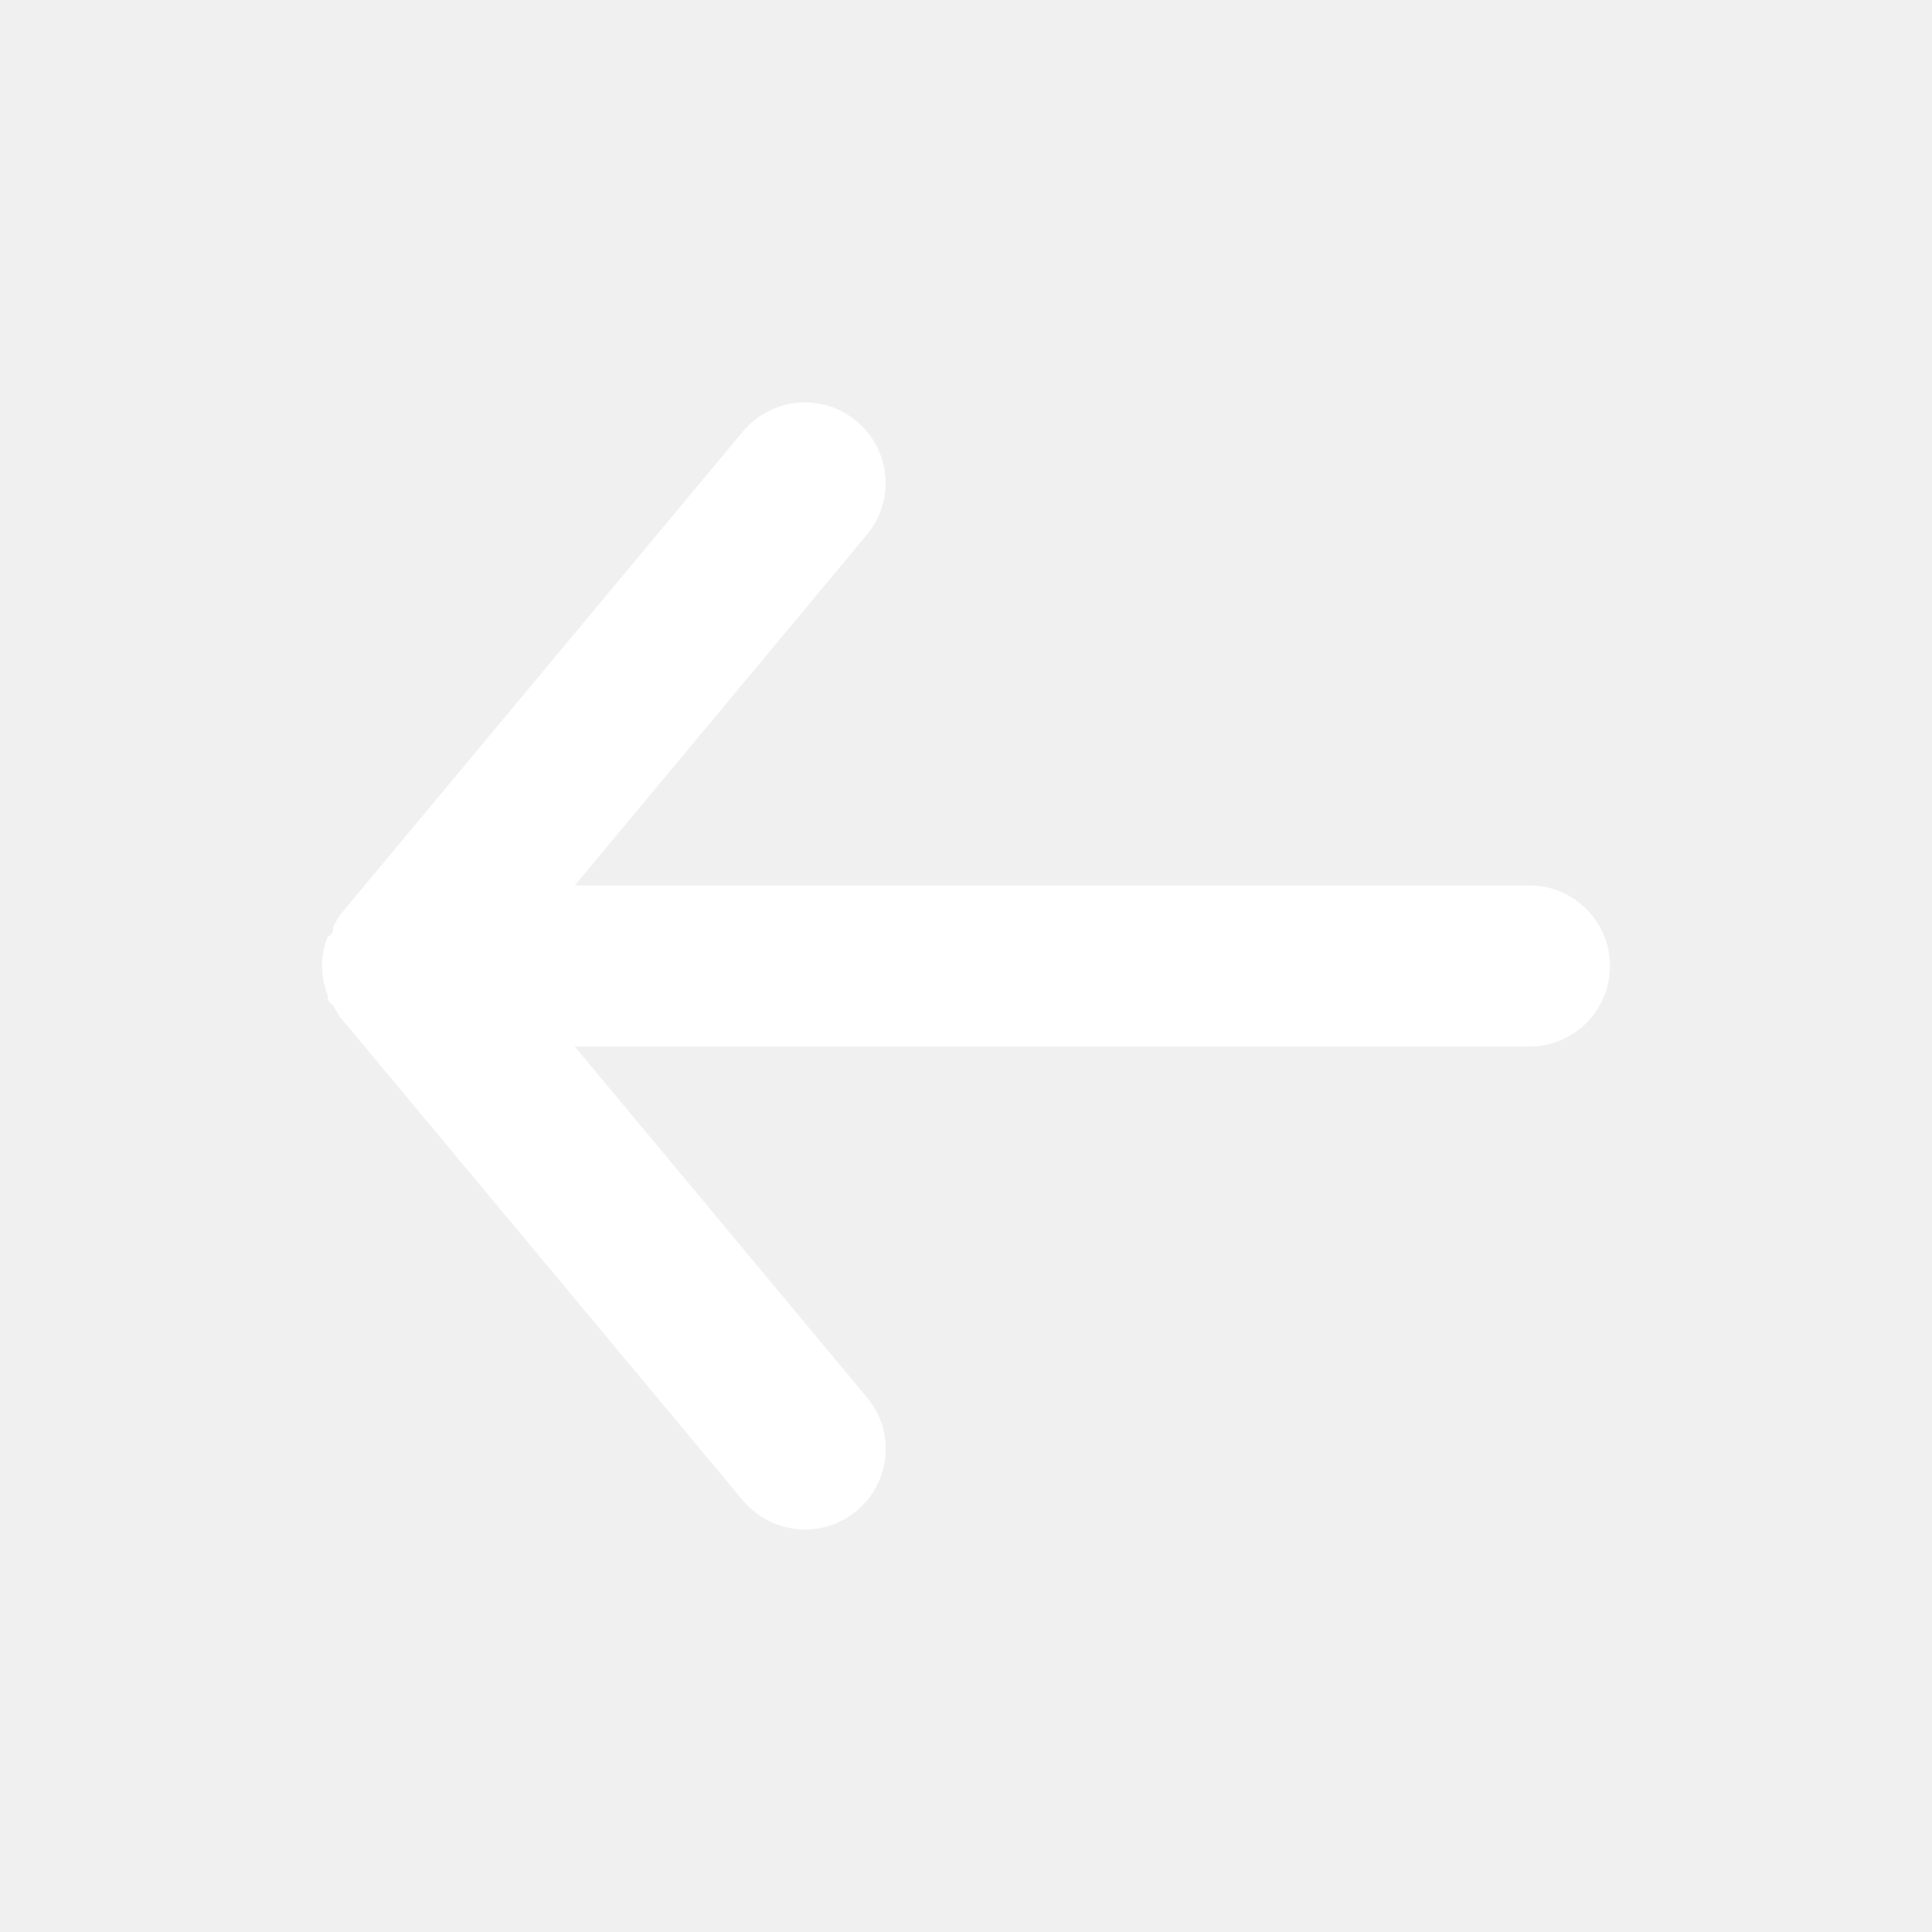
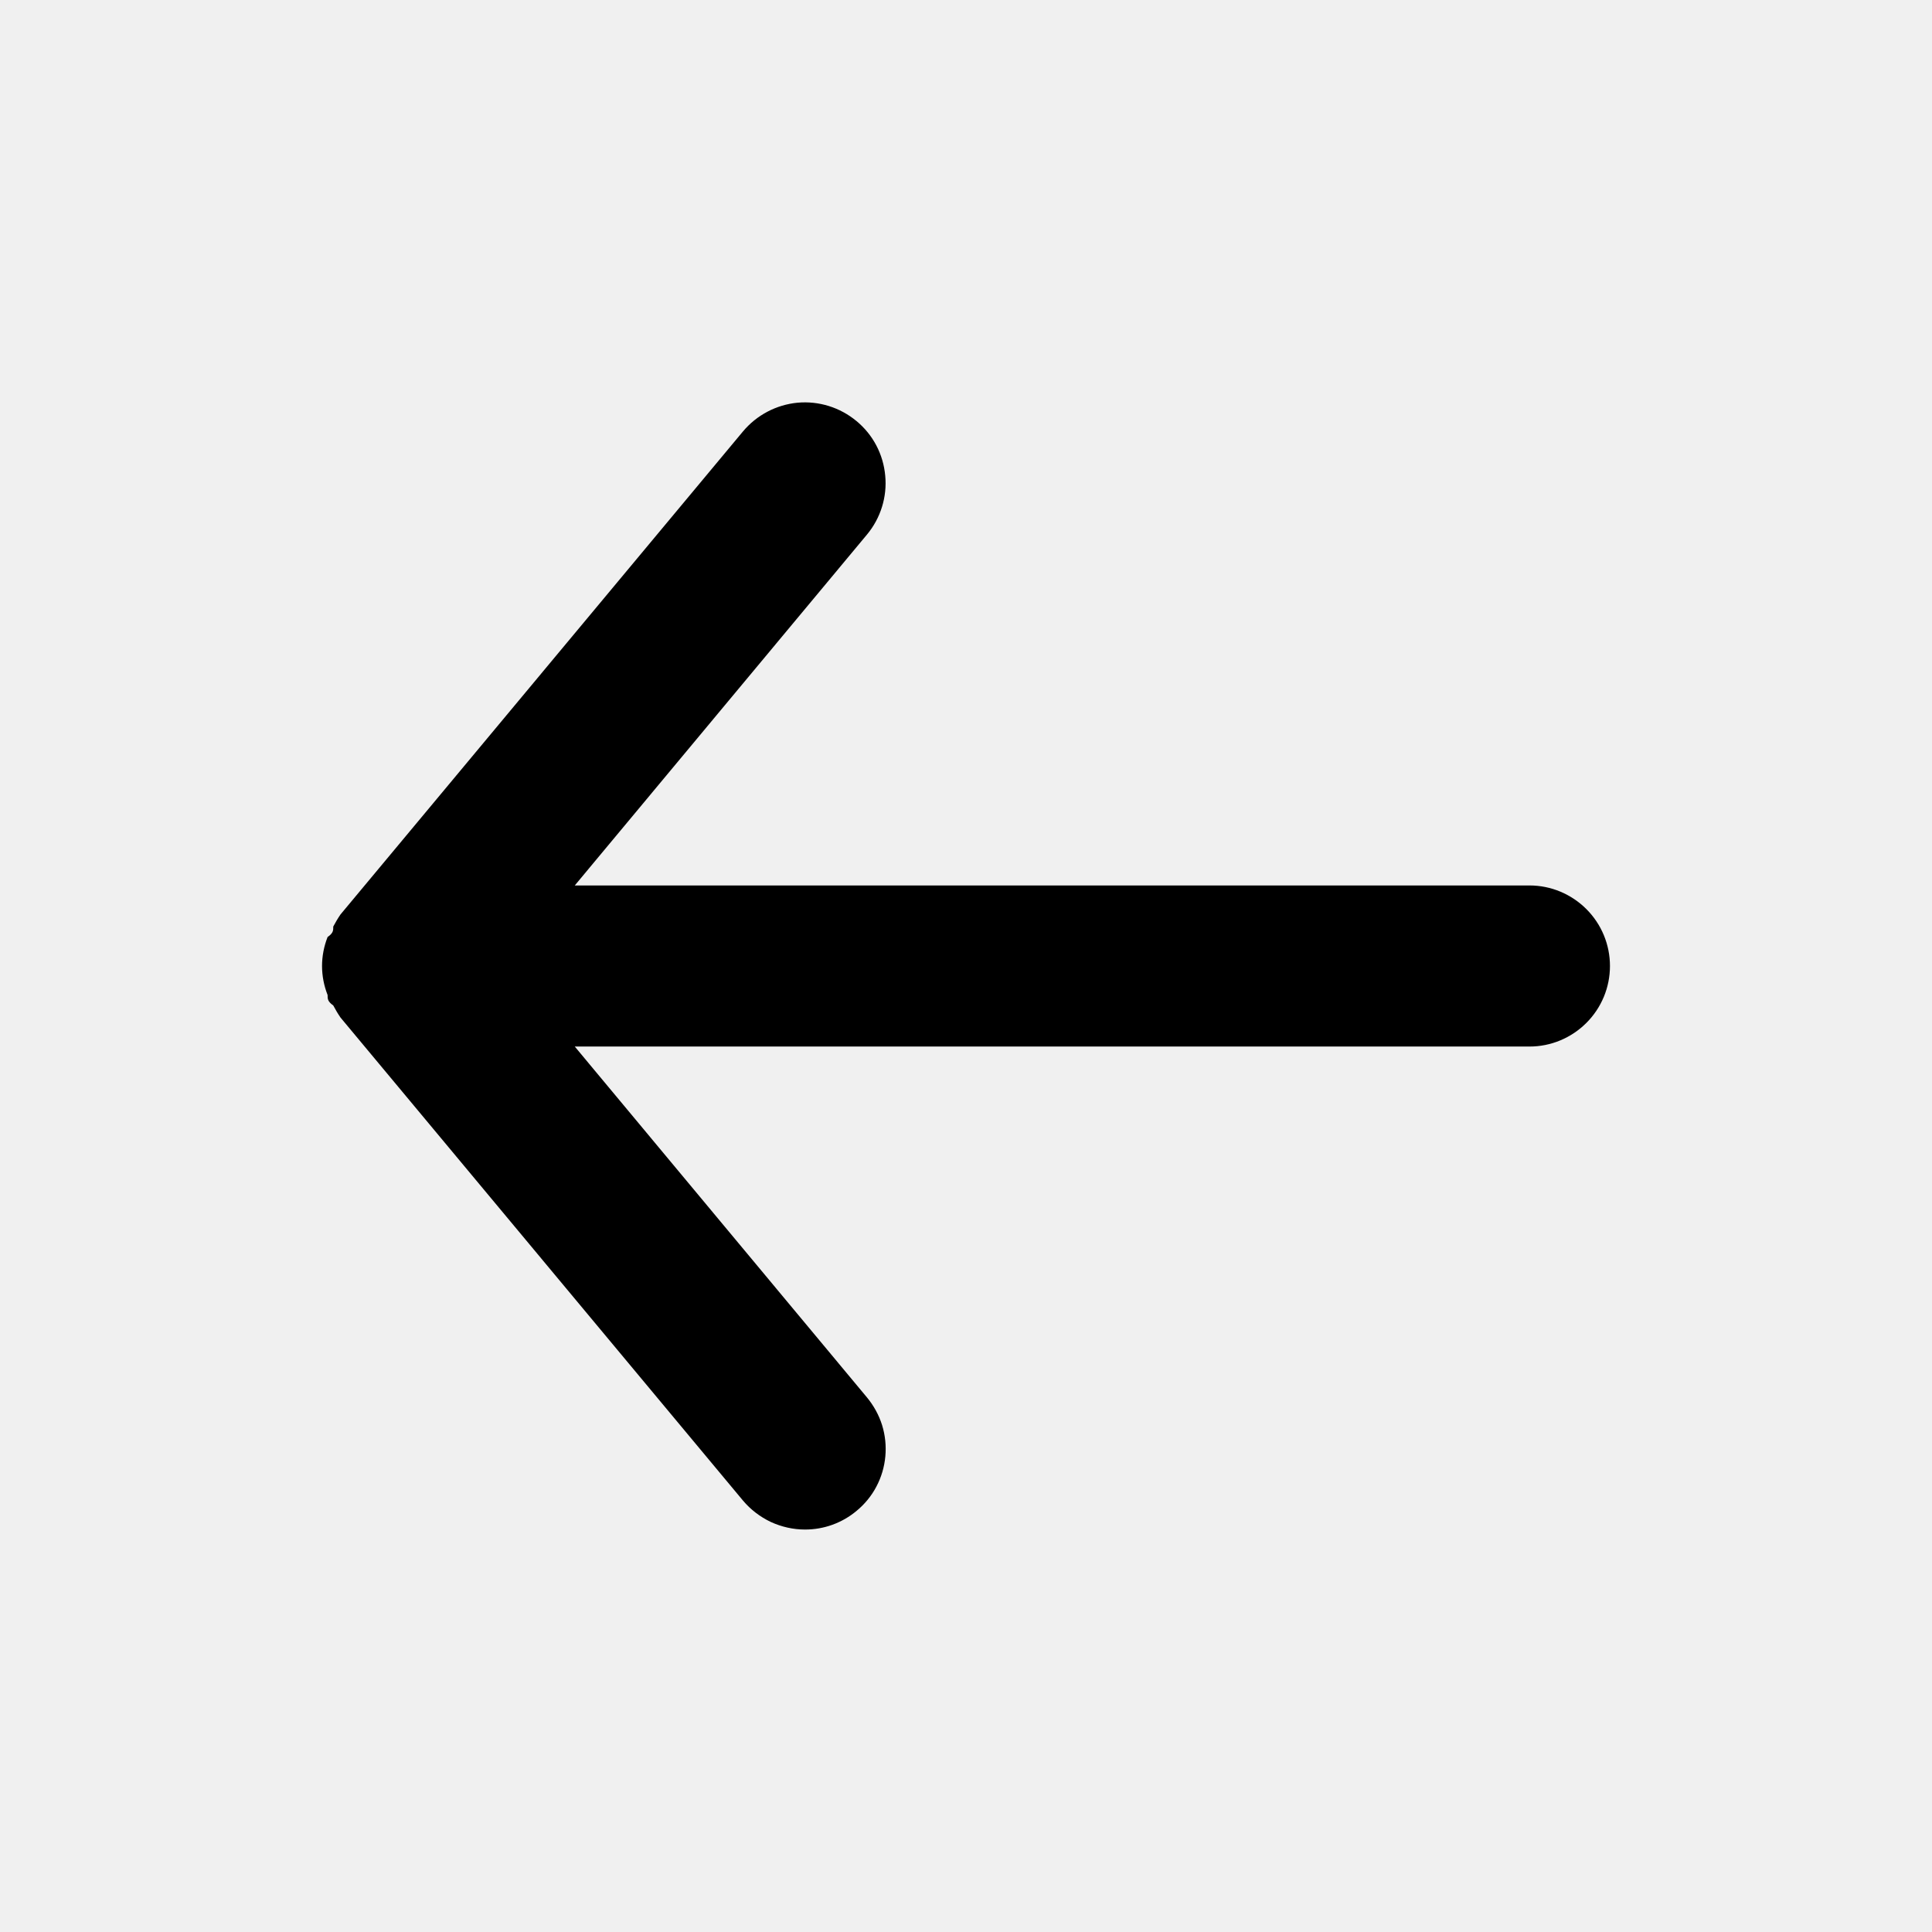
- <svg xmlns="http://www.w3.org/2000/svg" width="16" height="16" viewBox="0 0 16 16" fill="none">
+ <svg xmlns="http://www.w3.org/2000/svg" width="16" height="16" viewBox="0 0 16 16" fill="currentColor">
  <g clip-path="url(#clip0_52363_1982)">
-     <path d="M12.667 7.333H4.76L7.18 4.427C7.293 4.291 7.348 4.115 7.331 3.939C7.315 3.762 7.23 3.6 7.093 3.487C6.957 3.374 6.782 3.319 6.605 3.335C6.429 3.352 6.267 3.437 6.153 3.573L2.82 7.573C2.798 7.605 2.778 7.639 2.76 7.673C2.76 7.707 2.76 7.727 2.713 7.76C2.683 7.836 2.667 7.918 2.667 8C2.667 8.082 2.683 8.164 2.713 8.24C2.713 8.273 2.713 8.293 2.76 8.327C2.778 8.361 2.798 8.395 2.82 8.427L6.153 12.427C6.216 12.502 6.295 12.562 6.383 12.604C6.472 12.645 6.569 12.667 6.667 12.667C6.823 12.667 6.973 12.613 7.093 12.513C7.161 12.457 7.217 12.389 7.258 12.311C7.299 12.233 7.324 12.149 7.332 12.061C7.34 11.974 7.331 11.886 7.305 11.802C7.279 11.719 7.236 11.641 7.18 11.573L4.76 8.667H12.667C12.844 8.667 13.013 8.596 13.138 8.471C13.263 8.346 13.333 8.177 13.333 8C13.333 7.823 13.263 7.654 13.138 7.529C13.013 7.404 12.844 7.333 12.667 7.333Z" fill="white" />
+     <path d="M12.667 7.333H4.76L7.18 4.427C7.293 4.291 7.348 4.115 7.331 3.939C7.315 3.762 7.23 3.6 7.093 3.487C6.957 3.374 6.782 3.319 6.605 3.335C6.429 3.352 6.267 3.437 6.153 3.573L2.82 7.573C2.798 7.605 2.778 7.639 2.76 7.673C2.76 7.707 2.76 7.727 2.713 7.76C2.683 7.836 2.667 7.918 2.667 8C2.667 8.082 2.683 8.164 2.713 8.24C2.713 8.273 2.713 8.293 2.76 8.327C2.778 8.361 2.798 8.395 2.82 8.427L6.153 12.427C6.216 12.502 6.295 12.562 6.383 12.604C6.472 12.645 6.569 12.667 6.667 12.667C6.823 12.667 6.973 12.613 7.093 12.513C7.161 12.457 7.217 12.389 7.258 12.311C7.299 12.233 7.324 12.149 7.332 12.061C7.34 11.974 7.331 11.886 7.305 11.802C7.279 11.719 7.236 11.641 7.18 11.573L4.76 8.667H12.667C12.844 8.667 13.013 8.596 13.138 8.471C13.263 8.346 13.333 8.177 13.333 8C13.333 7.823 13.263 7.654 13.138 7.529C13.013 7.404 12.844 7.333 12.667 7.333Z" />
  </g>
  <defs>
    <clipPath id="clip0_52363_1982">
-       <rect width="16" height="16" fill="white" />
+       <rect width="16" height="16" />
    </clipPath>
  </defs>
</svg>
